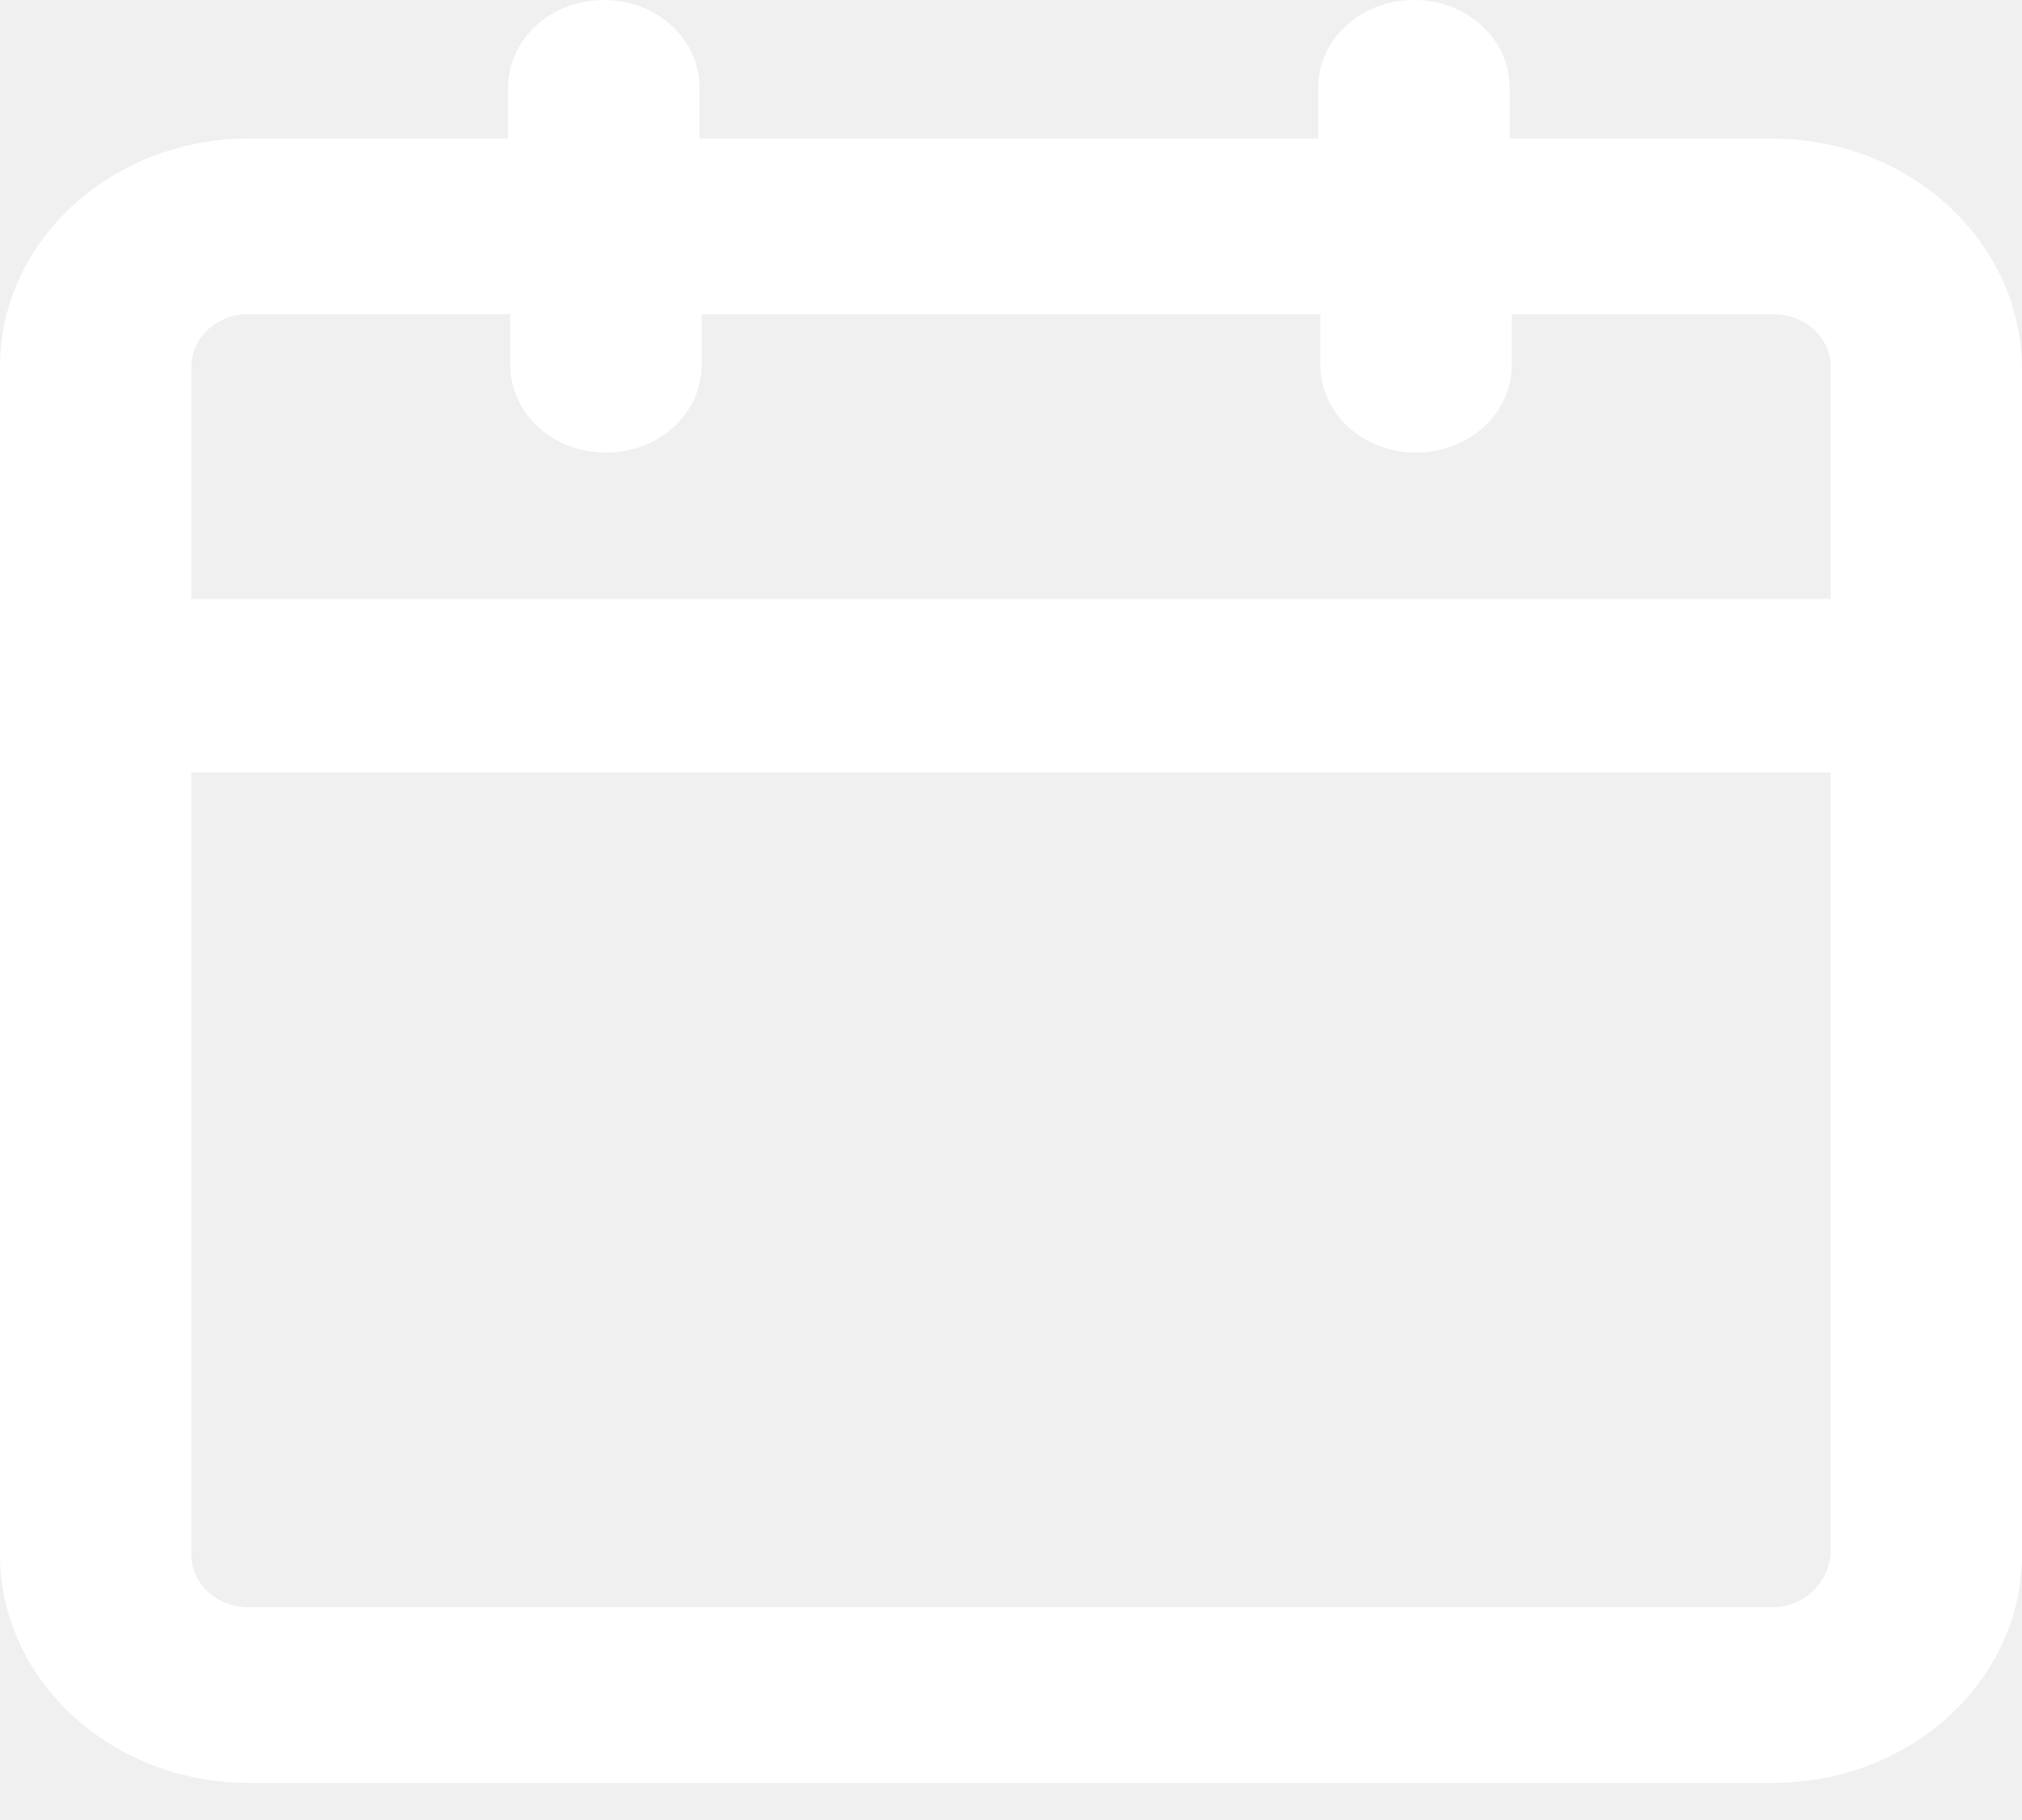
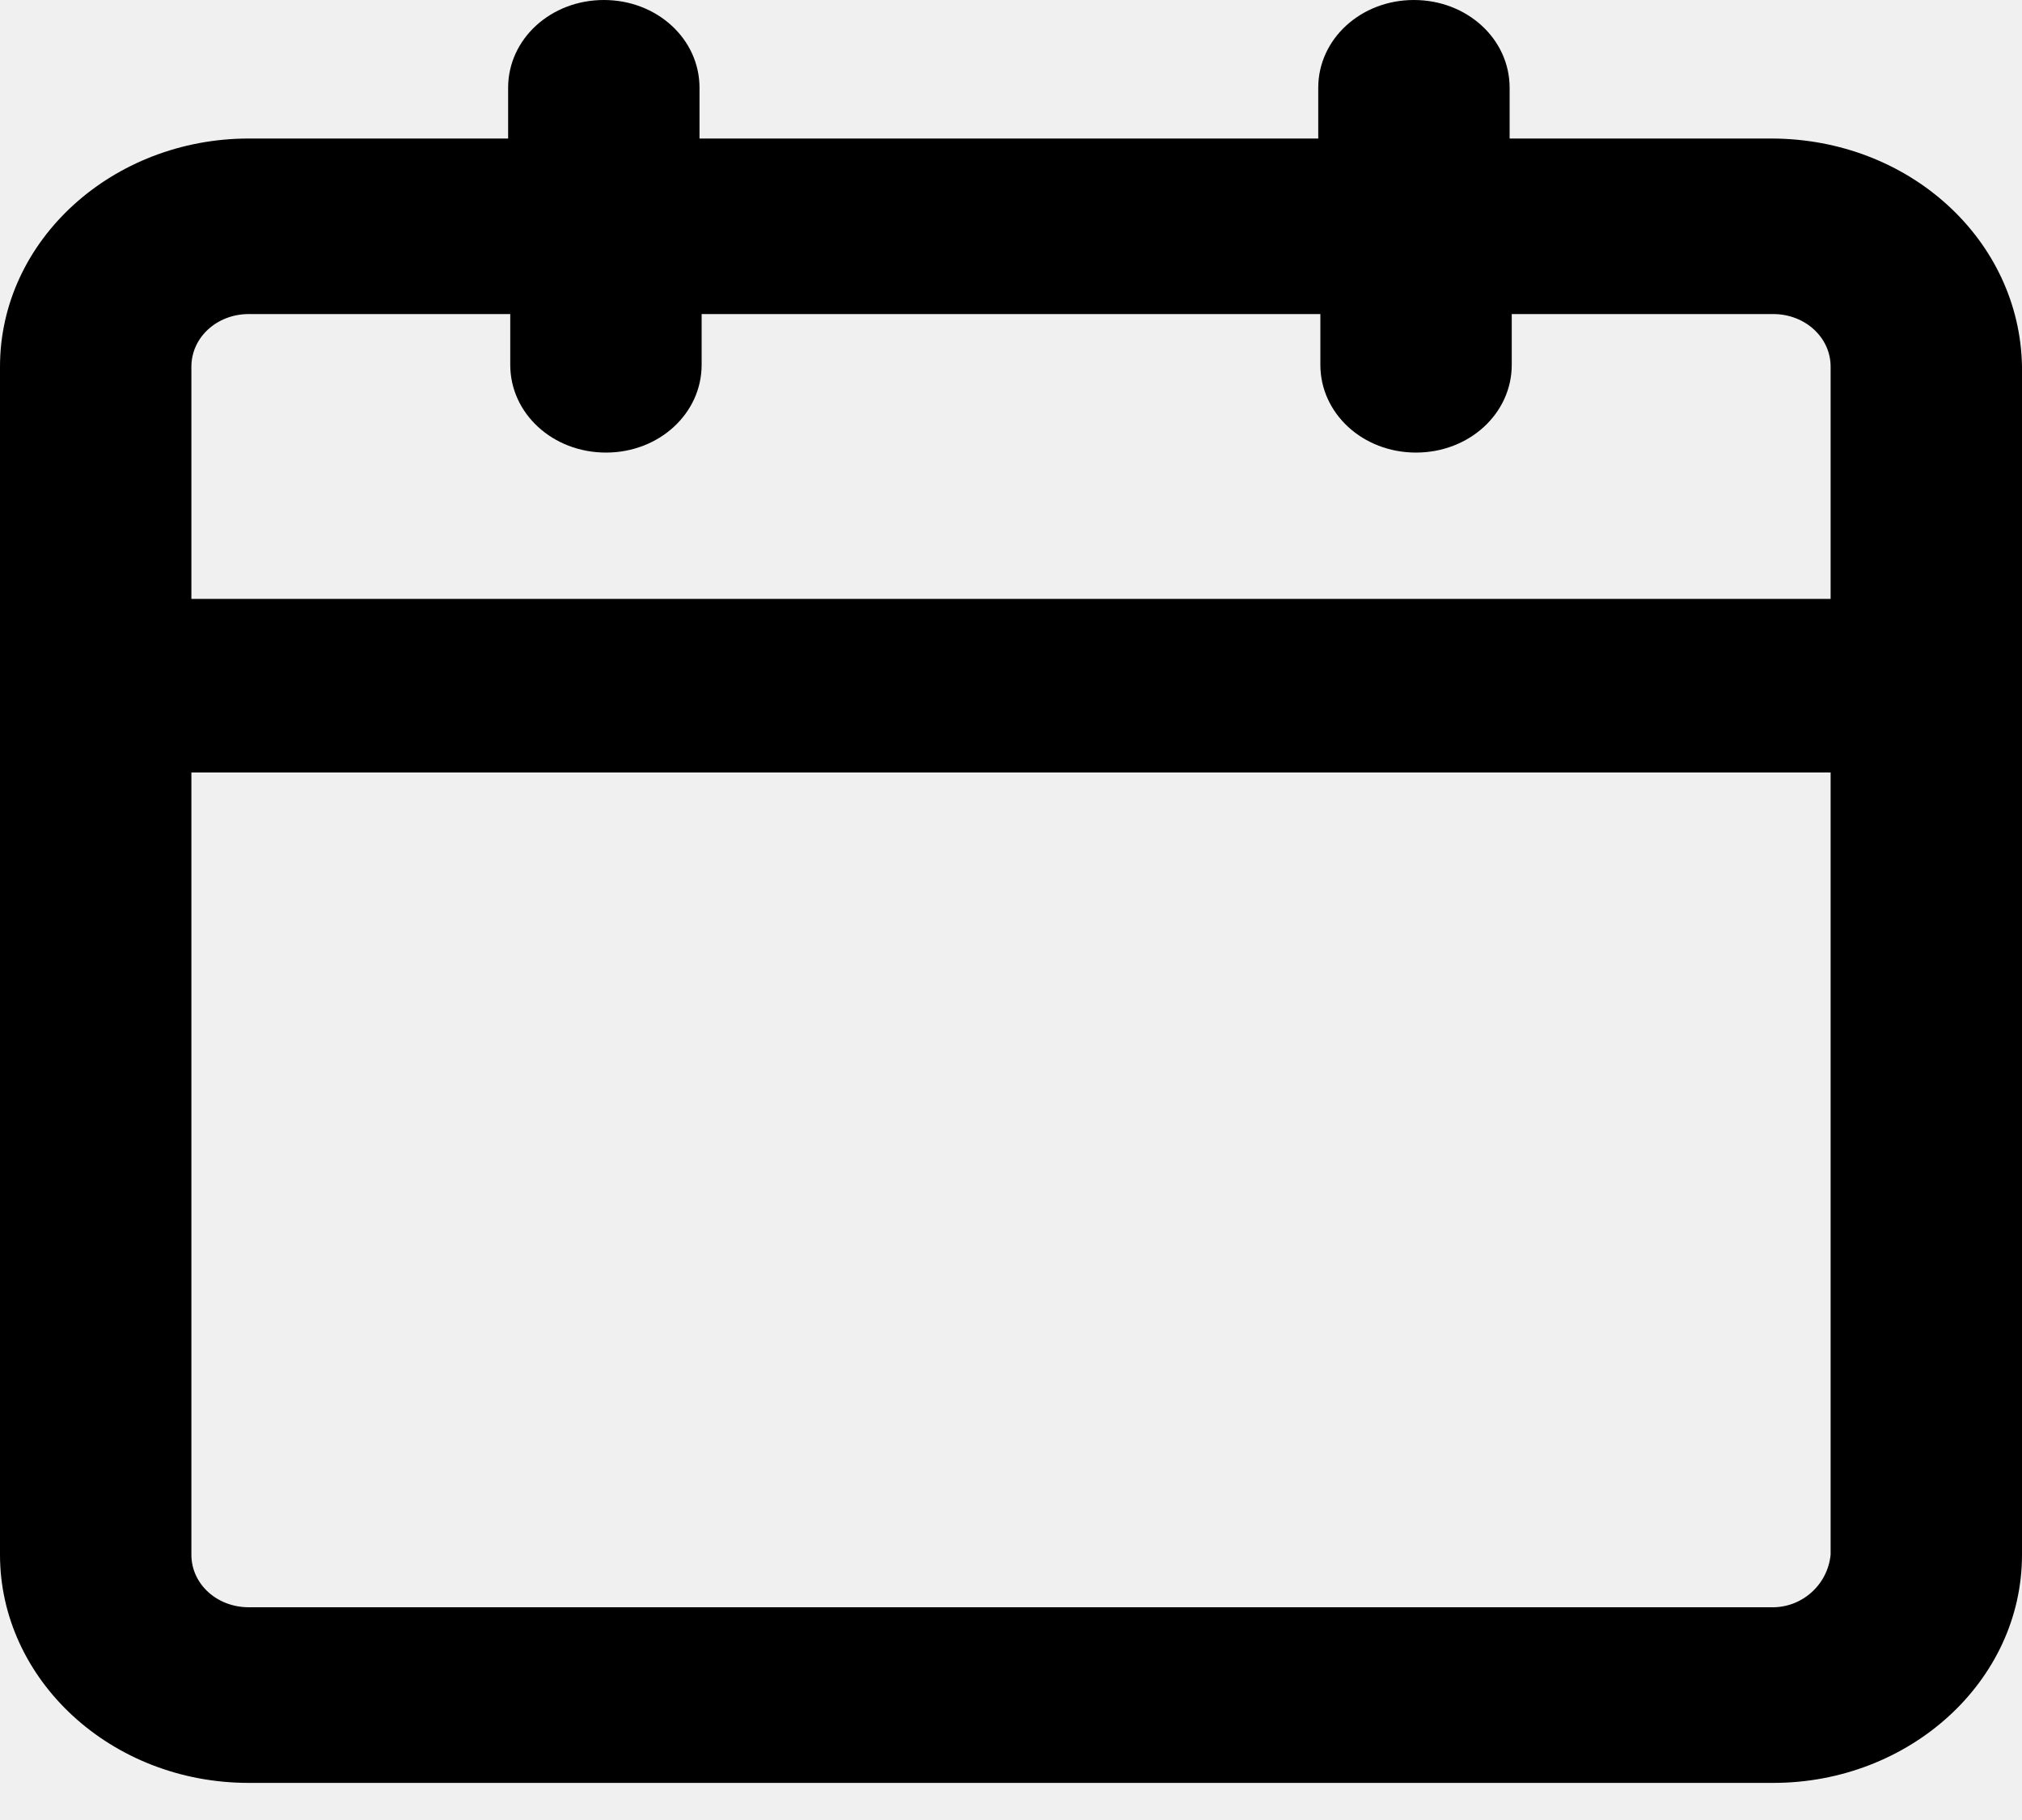
<svg xmlns="http://www.w3.org/2000/svg" width="20" height="18" fill="none" viewBox="0 0 20 18">
-   <path d="M17.518 1.37h-2.586V.868c0-.482-.421-.868-.947-.868-.525 0-.946.386-.946.868v.502h-6.12V.868c0-.482-.42-.868-.946-.868s-.947.386-.947.868v.502H2.461C1.115 1.37 0 2.373 0 3.627v11.749c0 1.234 1.094 2.257 2.46 2.257h15.08c1.345 0 2.46-1.003 2.46-2.257V3.626c-.021-1.253-1.115-2.256-2.482-2.256zM2.461 3.106h2.586v.502c0 .482.42.868.947.868.525 0 .946-.386.946-.868v-.502h6.12v.502c0 .482.42.868.946.868s.947-.386.947-.868v-.502h2.586c.316 0 .568.232.568.52v2.297H1.893V3.627c0-.29.252-.521.568-.521zm15.057 12.79H2.461c-.316 0-.568-.23-.568-.52V7.64h16.214v7.736a.577.577 0 01-.589.52z" fill="#fff" />
+   <path d="M17.518 1.37h-2.586V.868c0-.482-.421-.868-.947-.868-.525 0-.946.386-.946.868v.502h-6.12V.868c0-.482-.42-.868-.946-.868s-.947.386-.947.868v.502H2.461C1.115 1.37 0 2.373 0 3.627v11.749c0 1.234 1.094 2.257 2.46 2.257h15.08c1.345 0 2.46-1.003 2.46-2.257V3.626c-.021-1.253-1.115-2.256-2.482-2.256zM2.461 3.106h2.586v.502c0 .482.42.868.947.868.525 0 .946-.386.946-.868v-.502h6.12v.502c0 .482.42.868.946.868s.947-.386.947-.868v-.502h2.586c.316 0 .568.232.568.52v2.297H1.893V3.627c0-.29.252-.521.568-.521zm15.057 12.79H2.461c-.316 0-.568-.23-.568-.52V7.64h16.214v7.736a.577.577 0 01-.589.52z" fill="currentColor" />
</svg>
